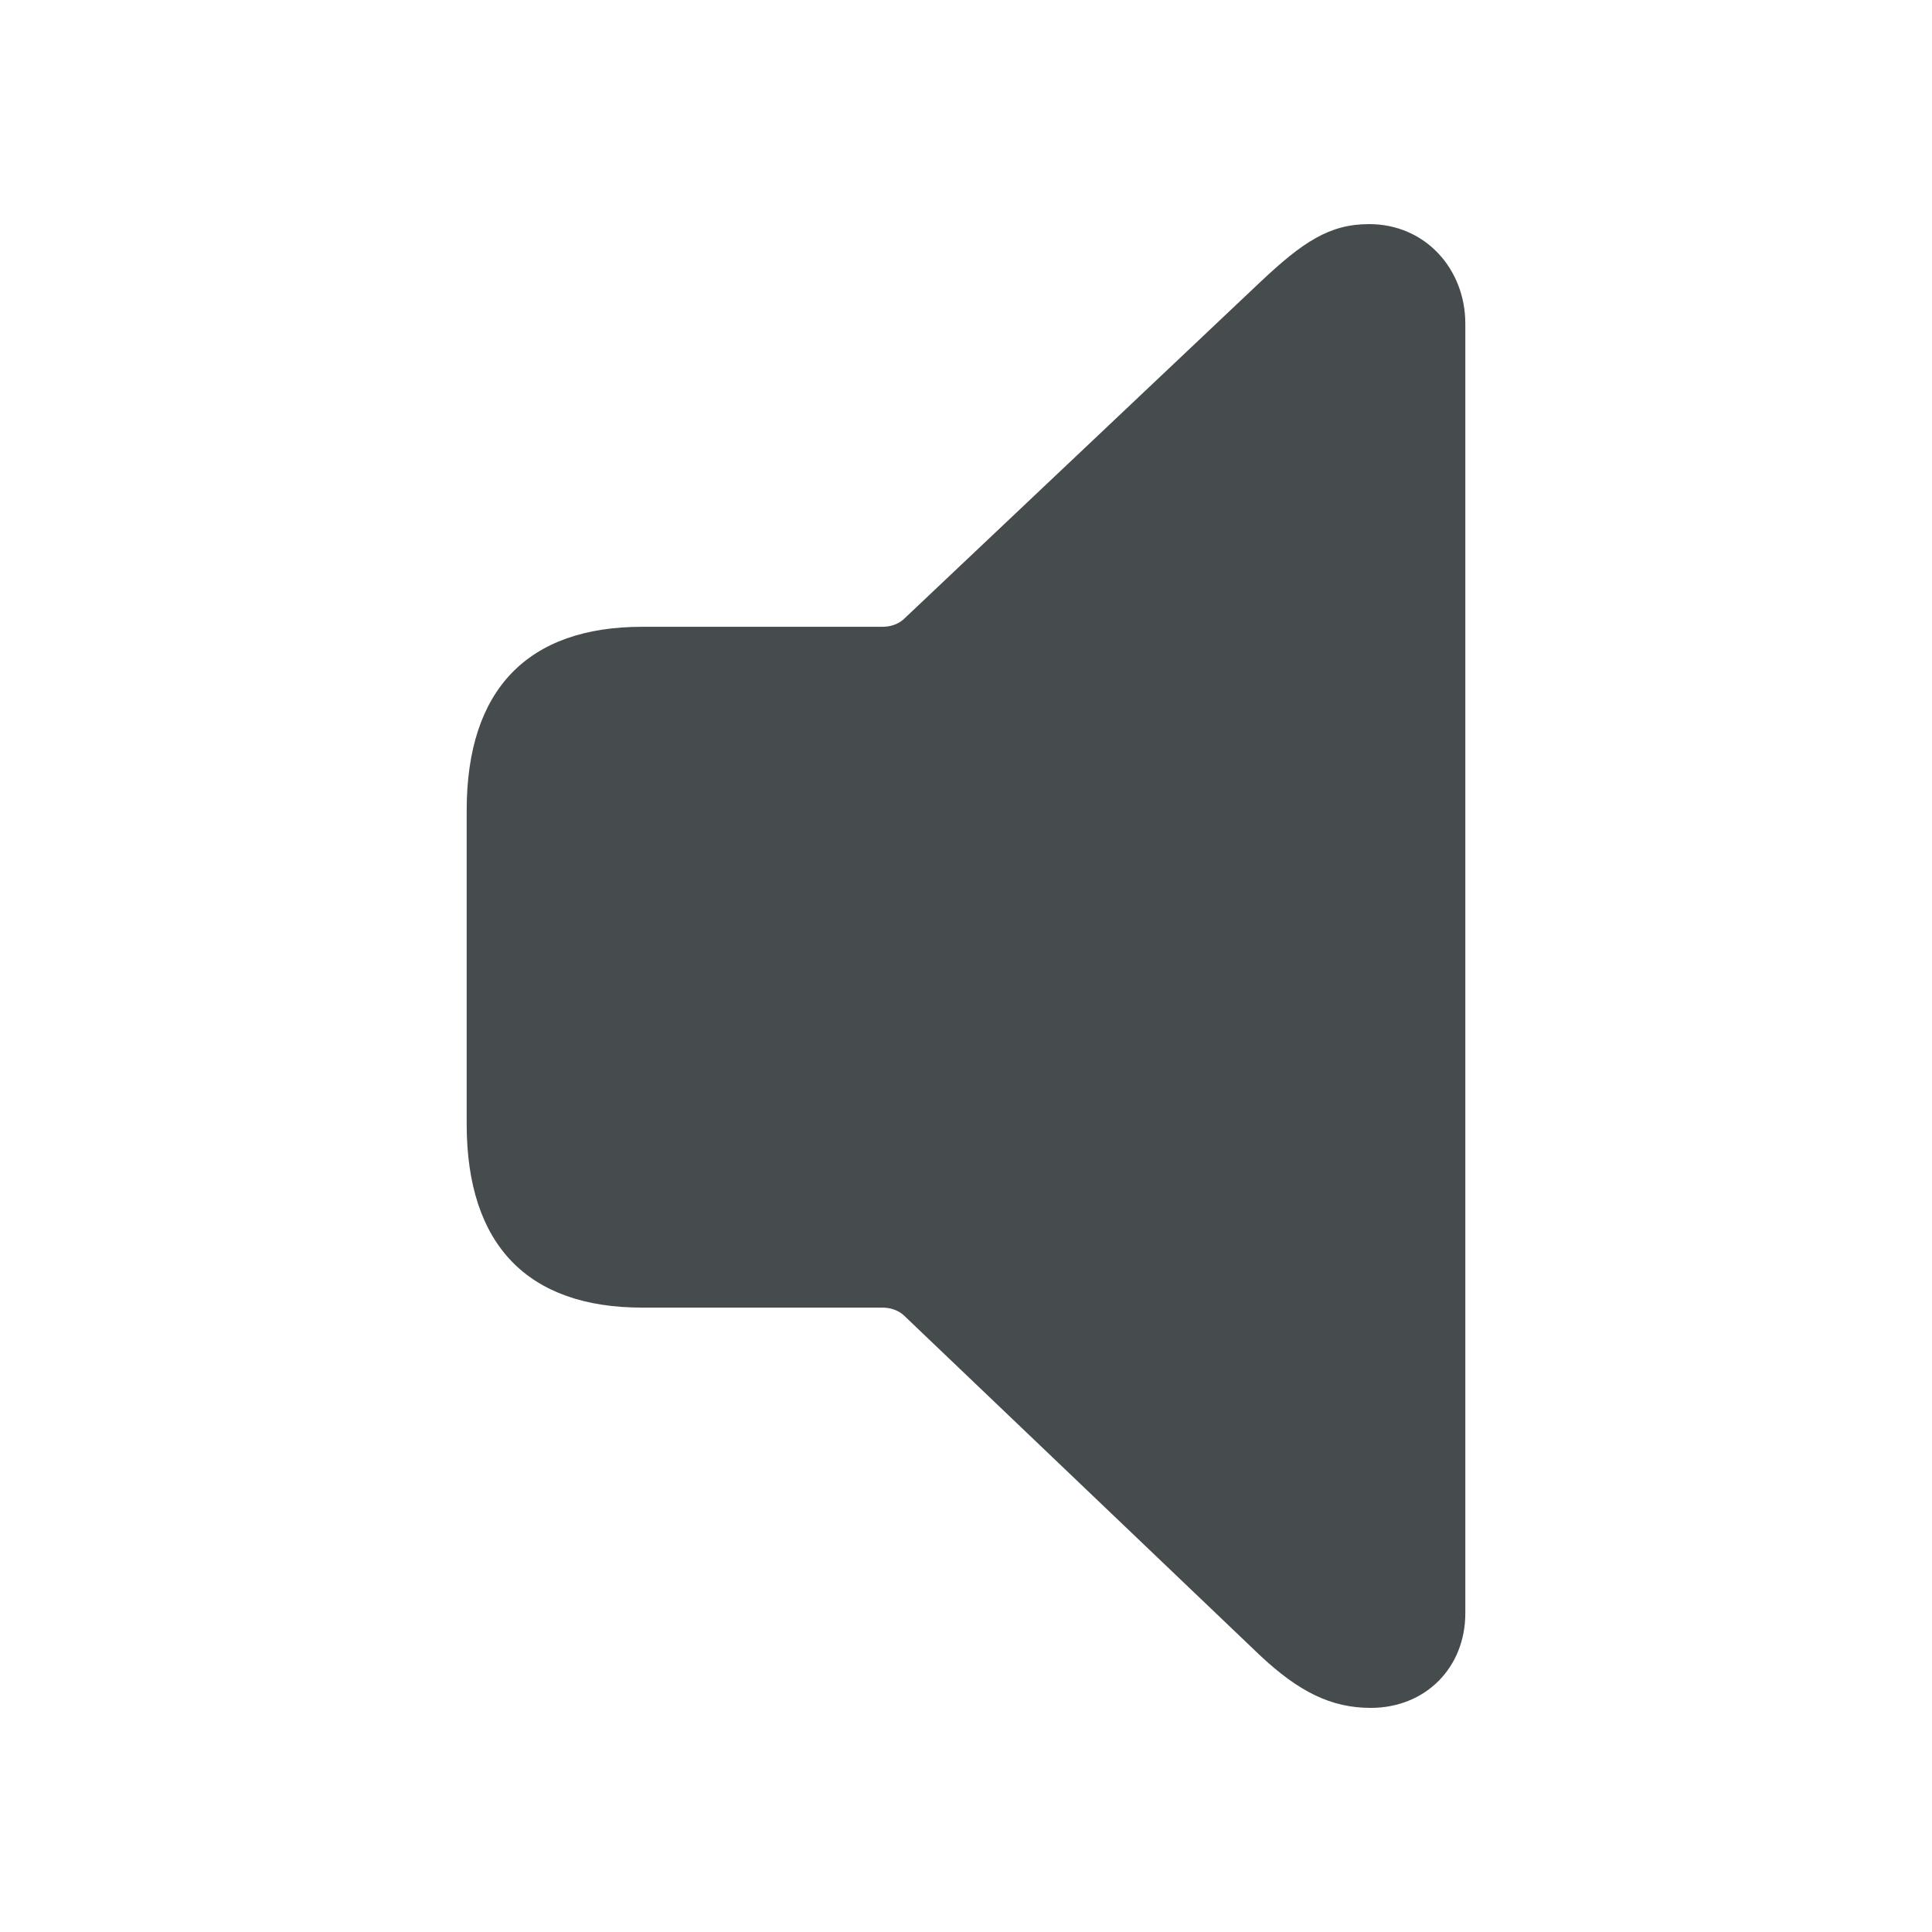
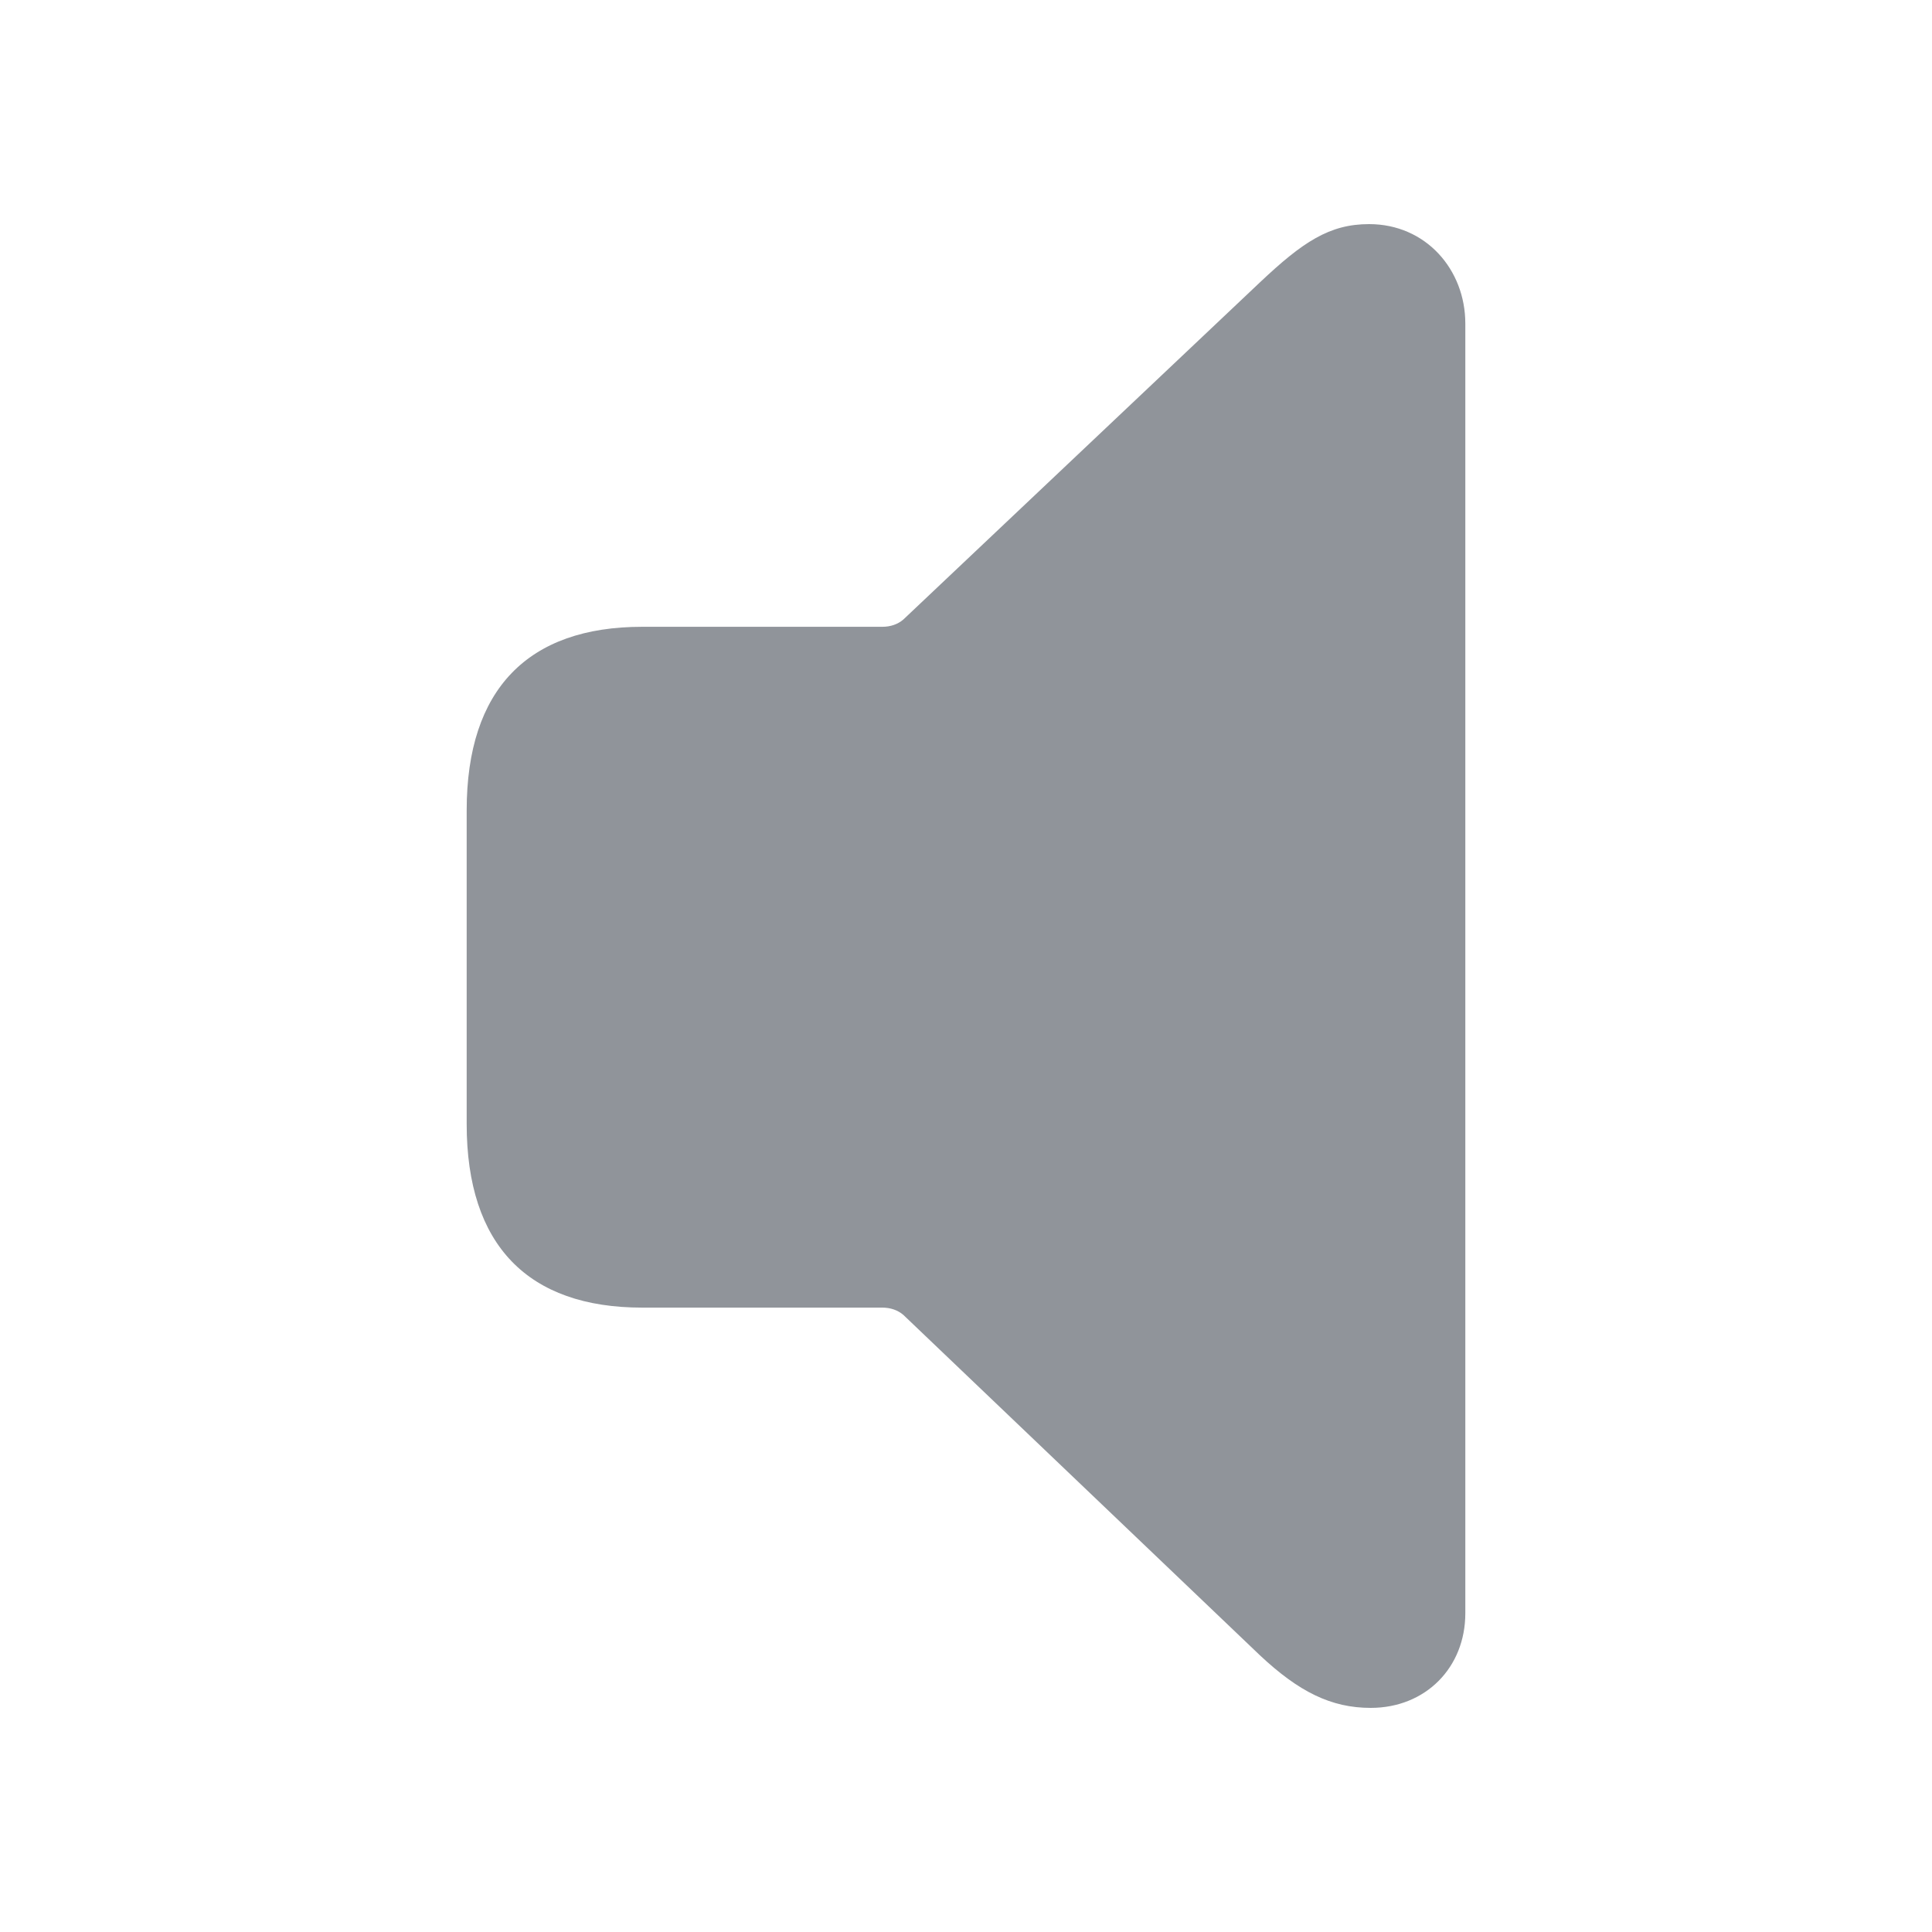
- <svg fill="#464C4E" width="120px" height="120px" viewBox="0 0 56 56">
+ <svg fill="#90949A" width="120px" height="120px" viewBox="0 0 56 56">
  <path d="M 39.73 49.504 C 41.324 49.504 42.473 48.332 42.473 46.762 L 42.473 9.379 C 42.473 7.809 41.324 6.496 39.684 6.496 C 38.535 6.496 37.762 7.012 36.52 8.184 L 26.184 17.957 C 26.02 18.098 25.809 18.168 25.574 18.168 L 18.613 18.168 C 15.309 18.168 13.527 19.973 13.527 23.488 L 13.527 32.582 C 13.527 36.098 15.309 37.902 18.613 37.902 L 25.574 37.902 C 25.809 37.902 26.02 37.973 26.184 38.113 L 36.52 47.98 C 37.645 49.035 38.582 49.504 39.73 49.504 Z" />
</svg>
